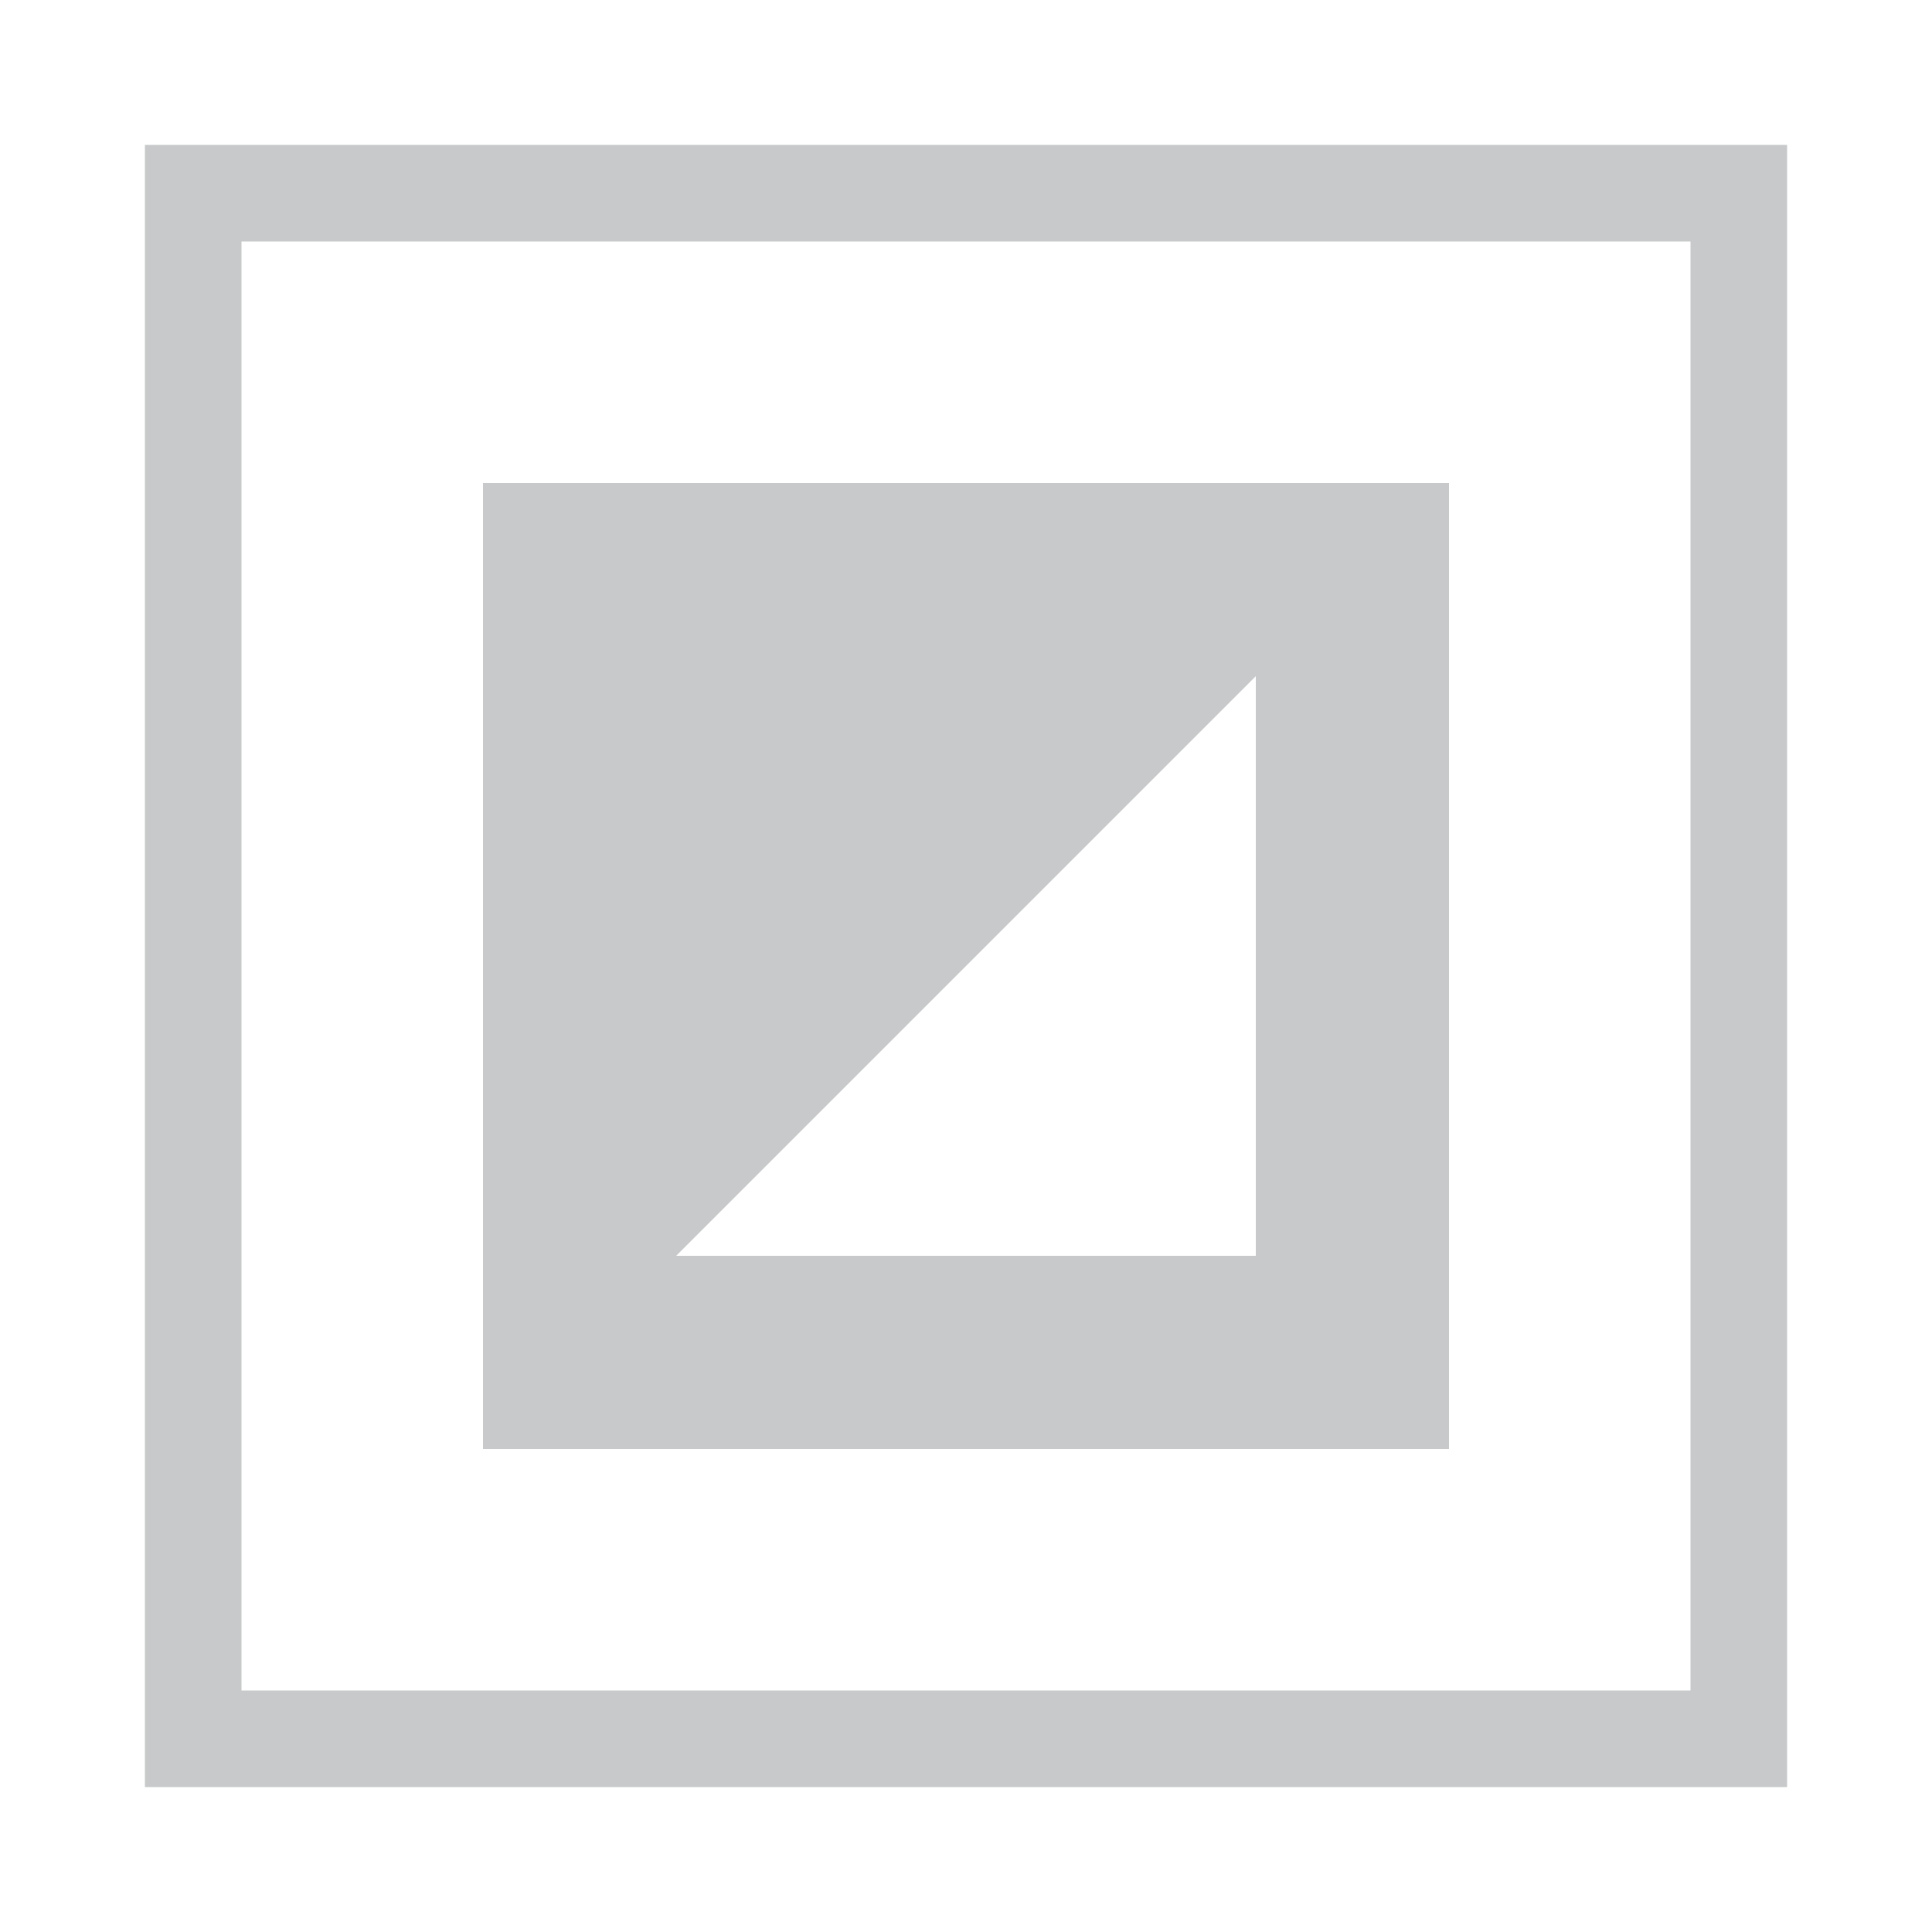
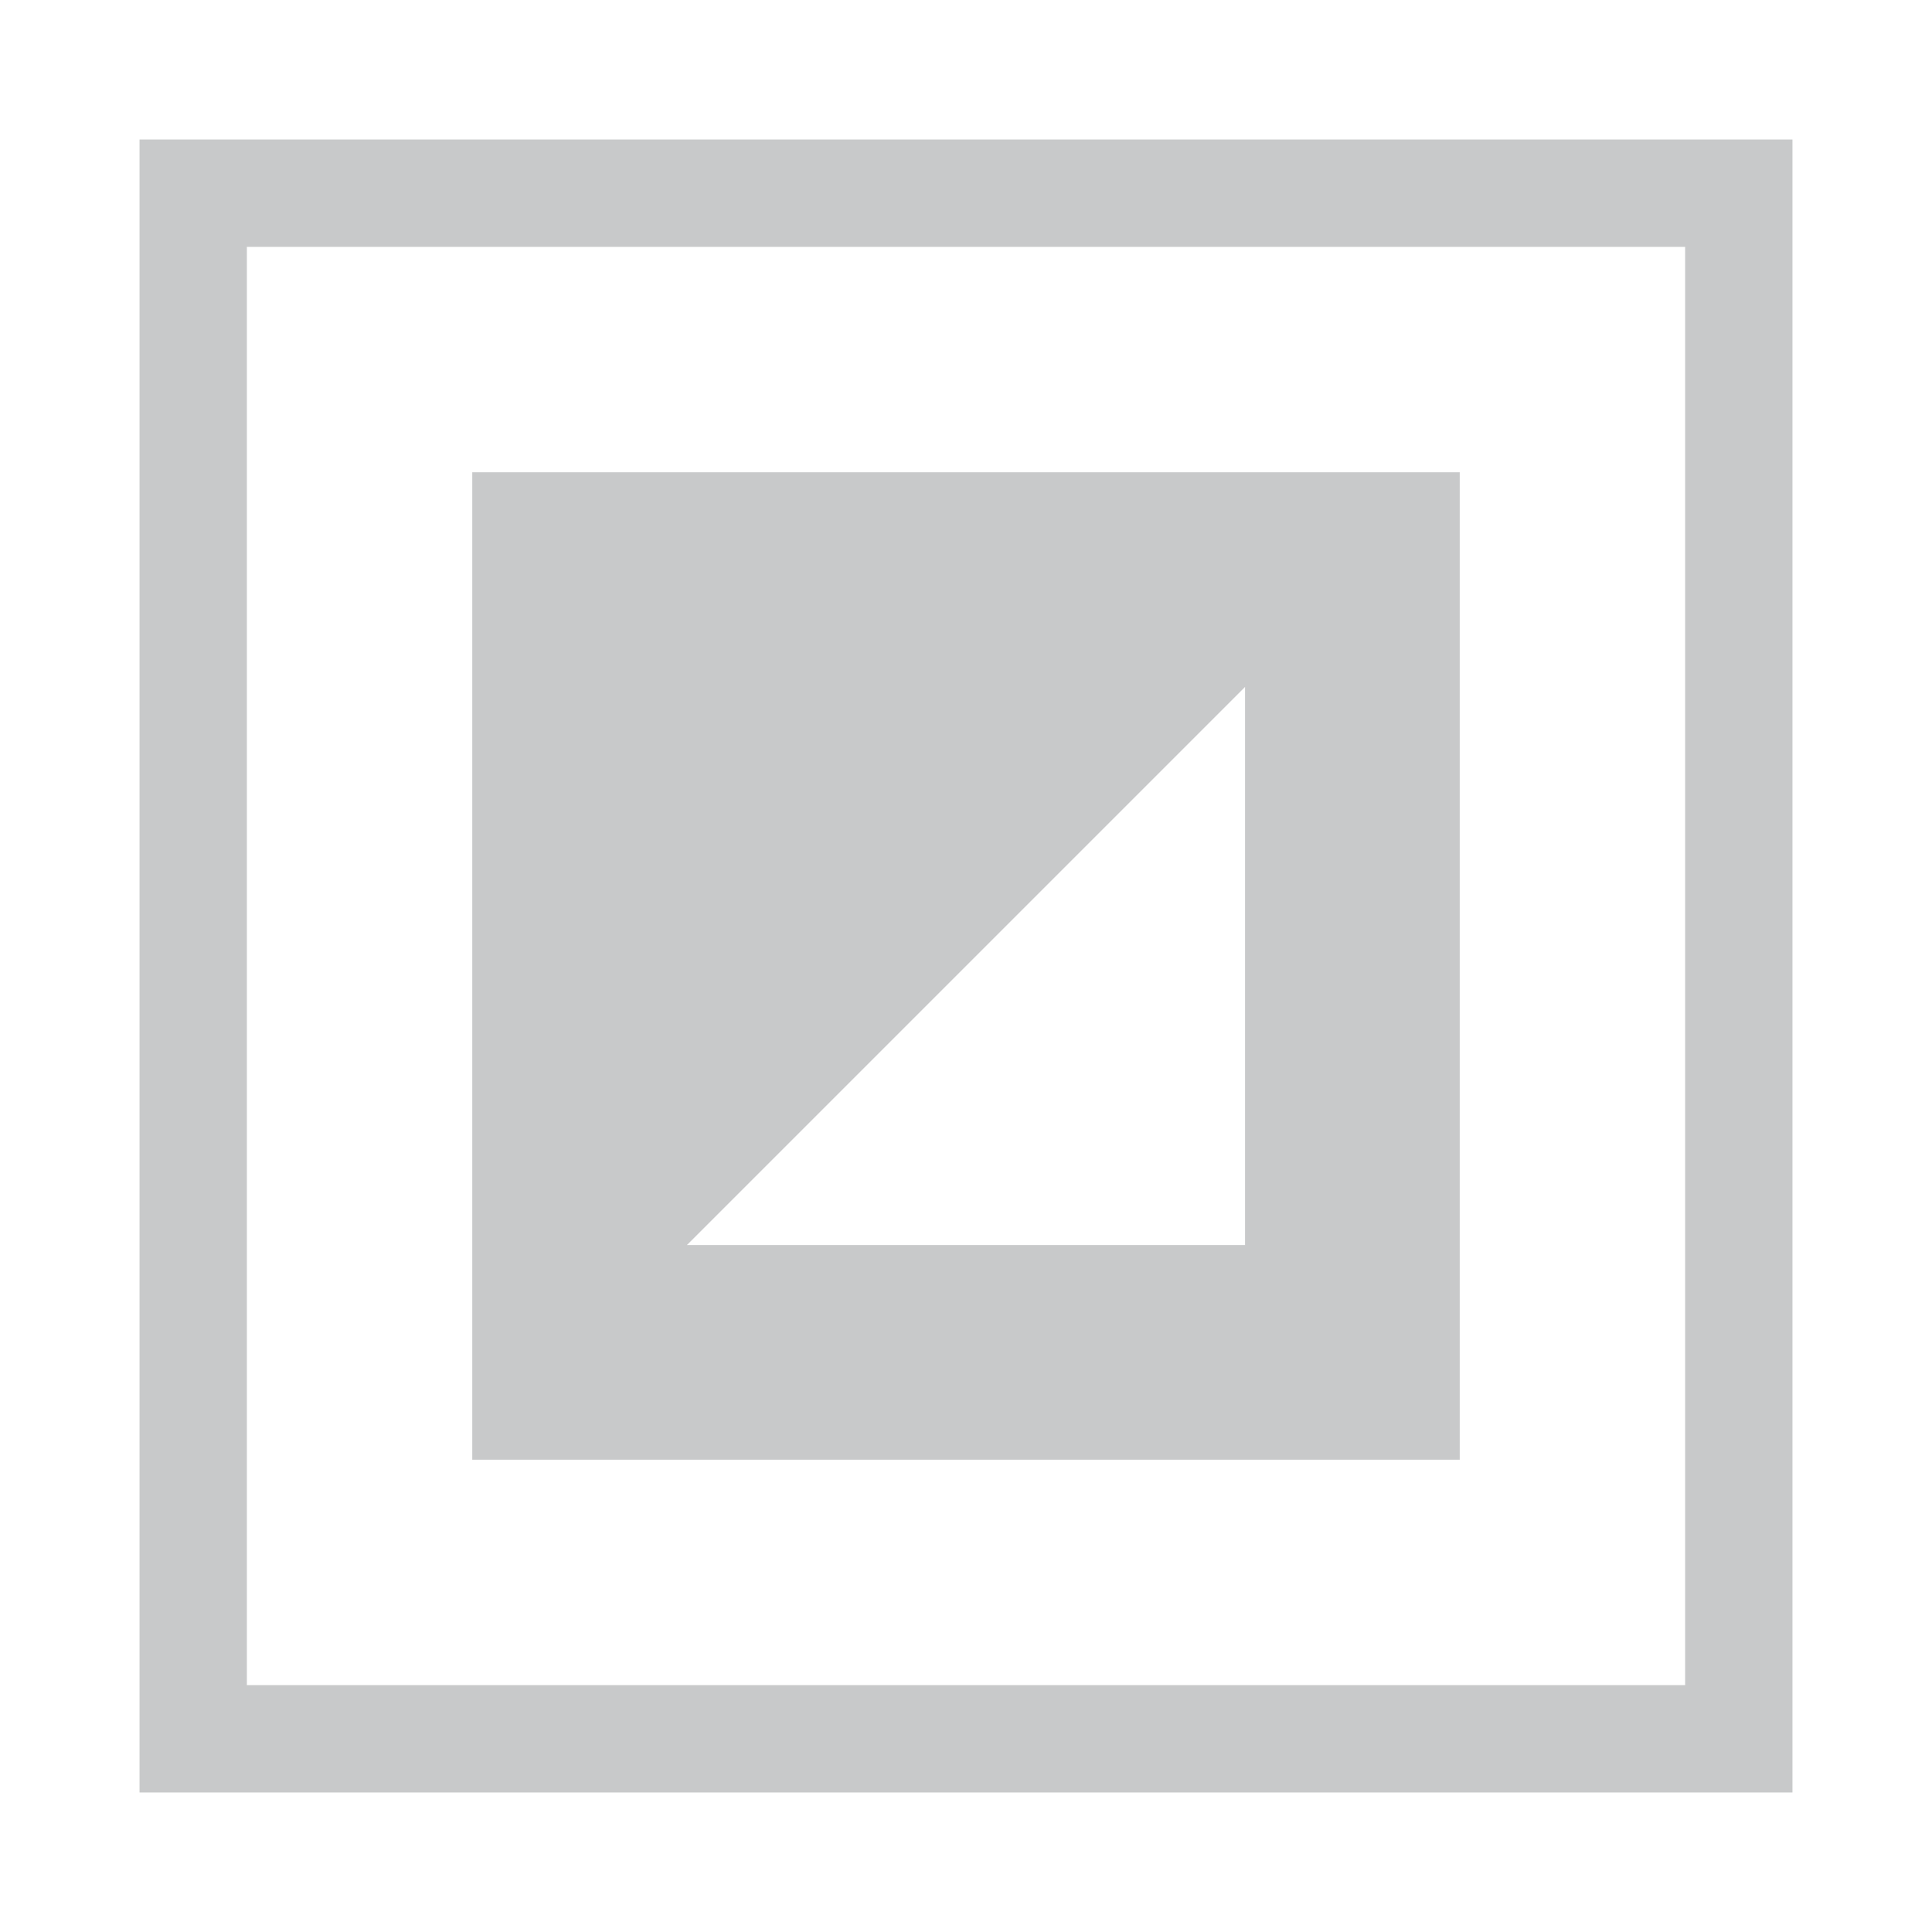
- <svg width="1000" height="1000">
-   <path d="M100,100 h800 v800 h-800 v-800 z" fill="none" stroke="#c8c9ca" stroke-width="50" />
-   <path d="M300,300 h400 v400 h-400 v-400 z" fill="none" stroke="#c8c9ca" stroke-width="100" />
-   <path d="M750,250 L 250,750 v-500 h500 z" fill="#c8c9ca" />
+ <svg x="0px" y="0px" width="18px" height="18px" viewBox="0 0 18 18" enable-background="new 0 0 18 18" xml:space="preserve">
+   <path d="M1.8,1.8 h14.4 v14.4 h-14.4 v-14.4 z" fill="none" stroke-linecap="round" stroke="#c8c9ca" stroke-width="1px" />
+   <path d="M5.4,5.4 h7.2 v7.2 h-7.2 v-7.2 z" fill="none" stroke-linecap="round" stroke="#c8c9ca" stroke-width="2px" />
+   <path d="M13.5,4.5 L 4.5,13.5 v-9 h9 z" fill="#c8c9ca" fill-rule="evenodd" />
</svg>
